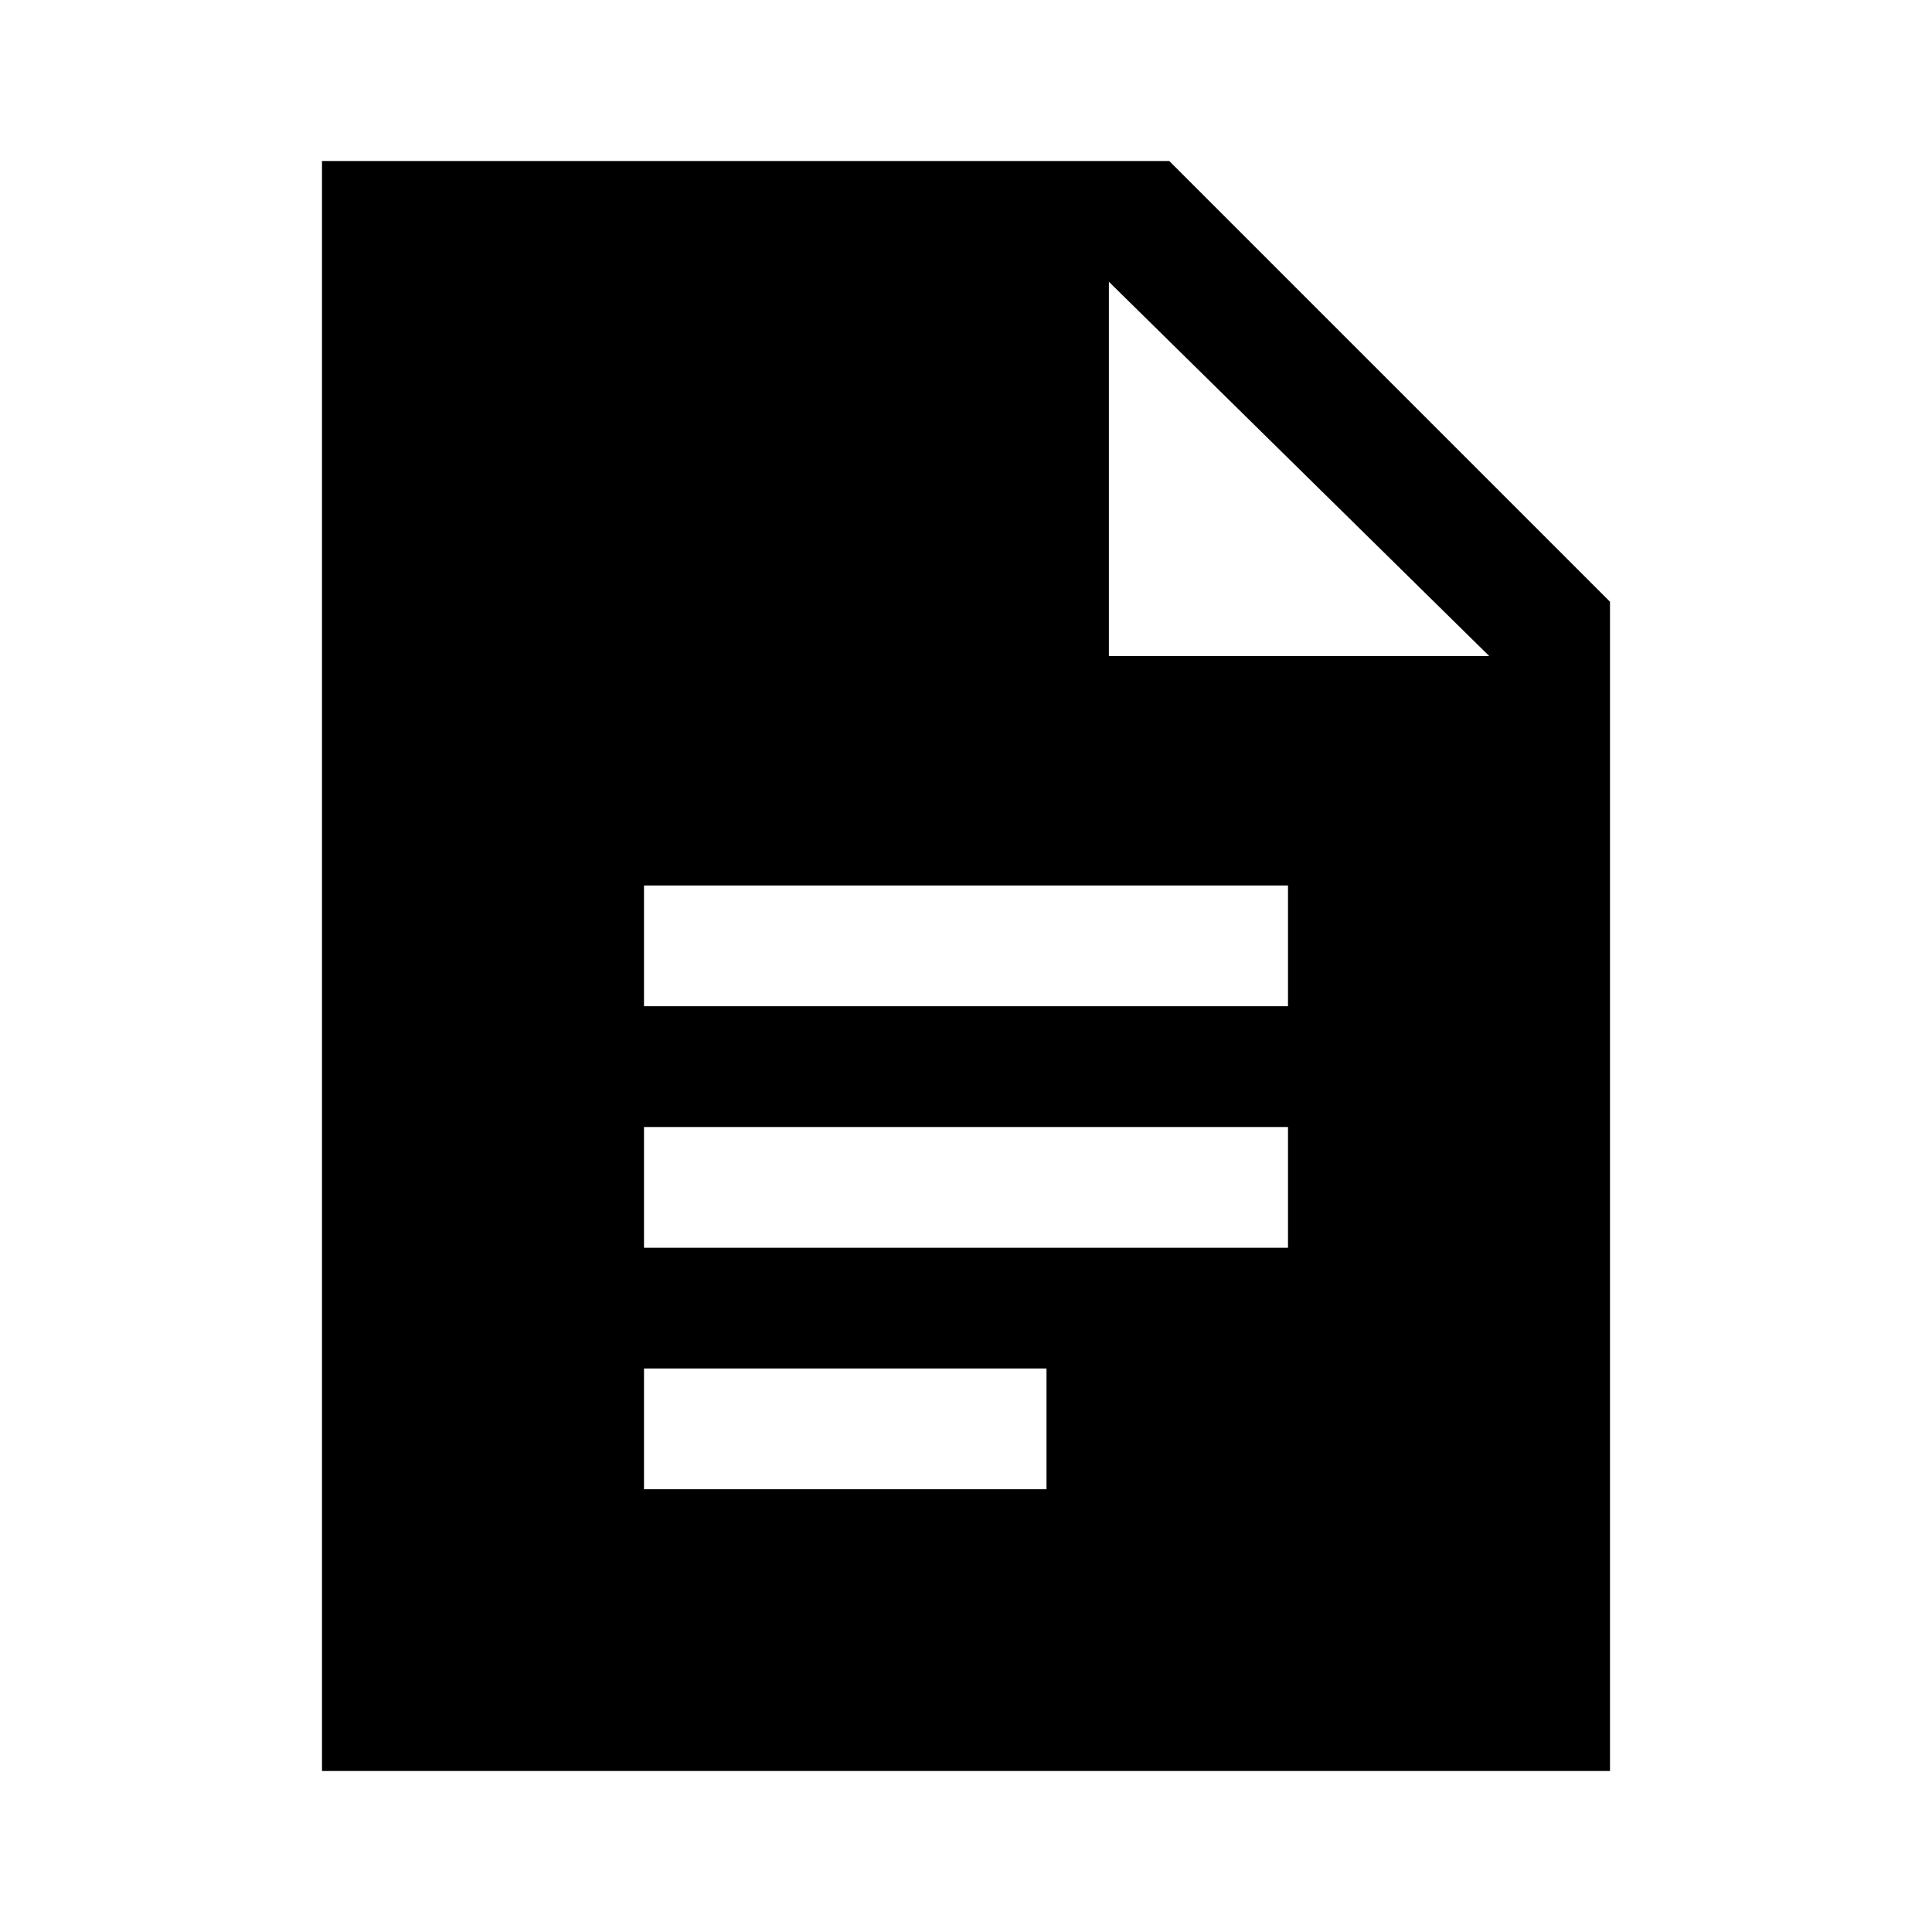
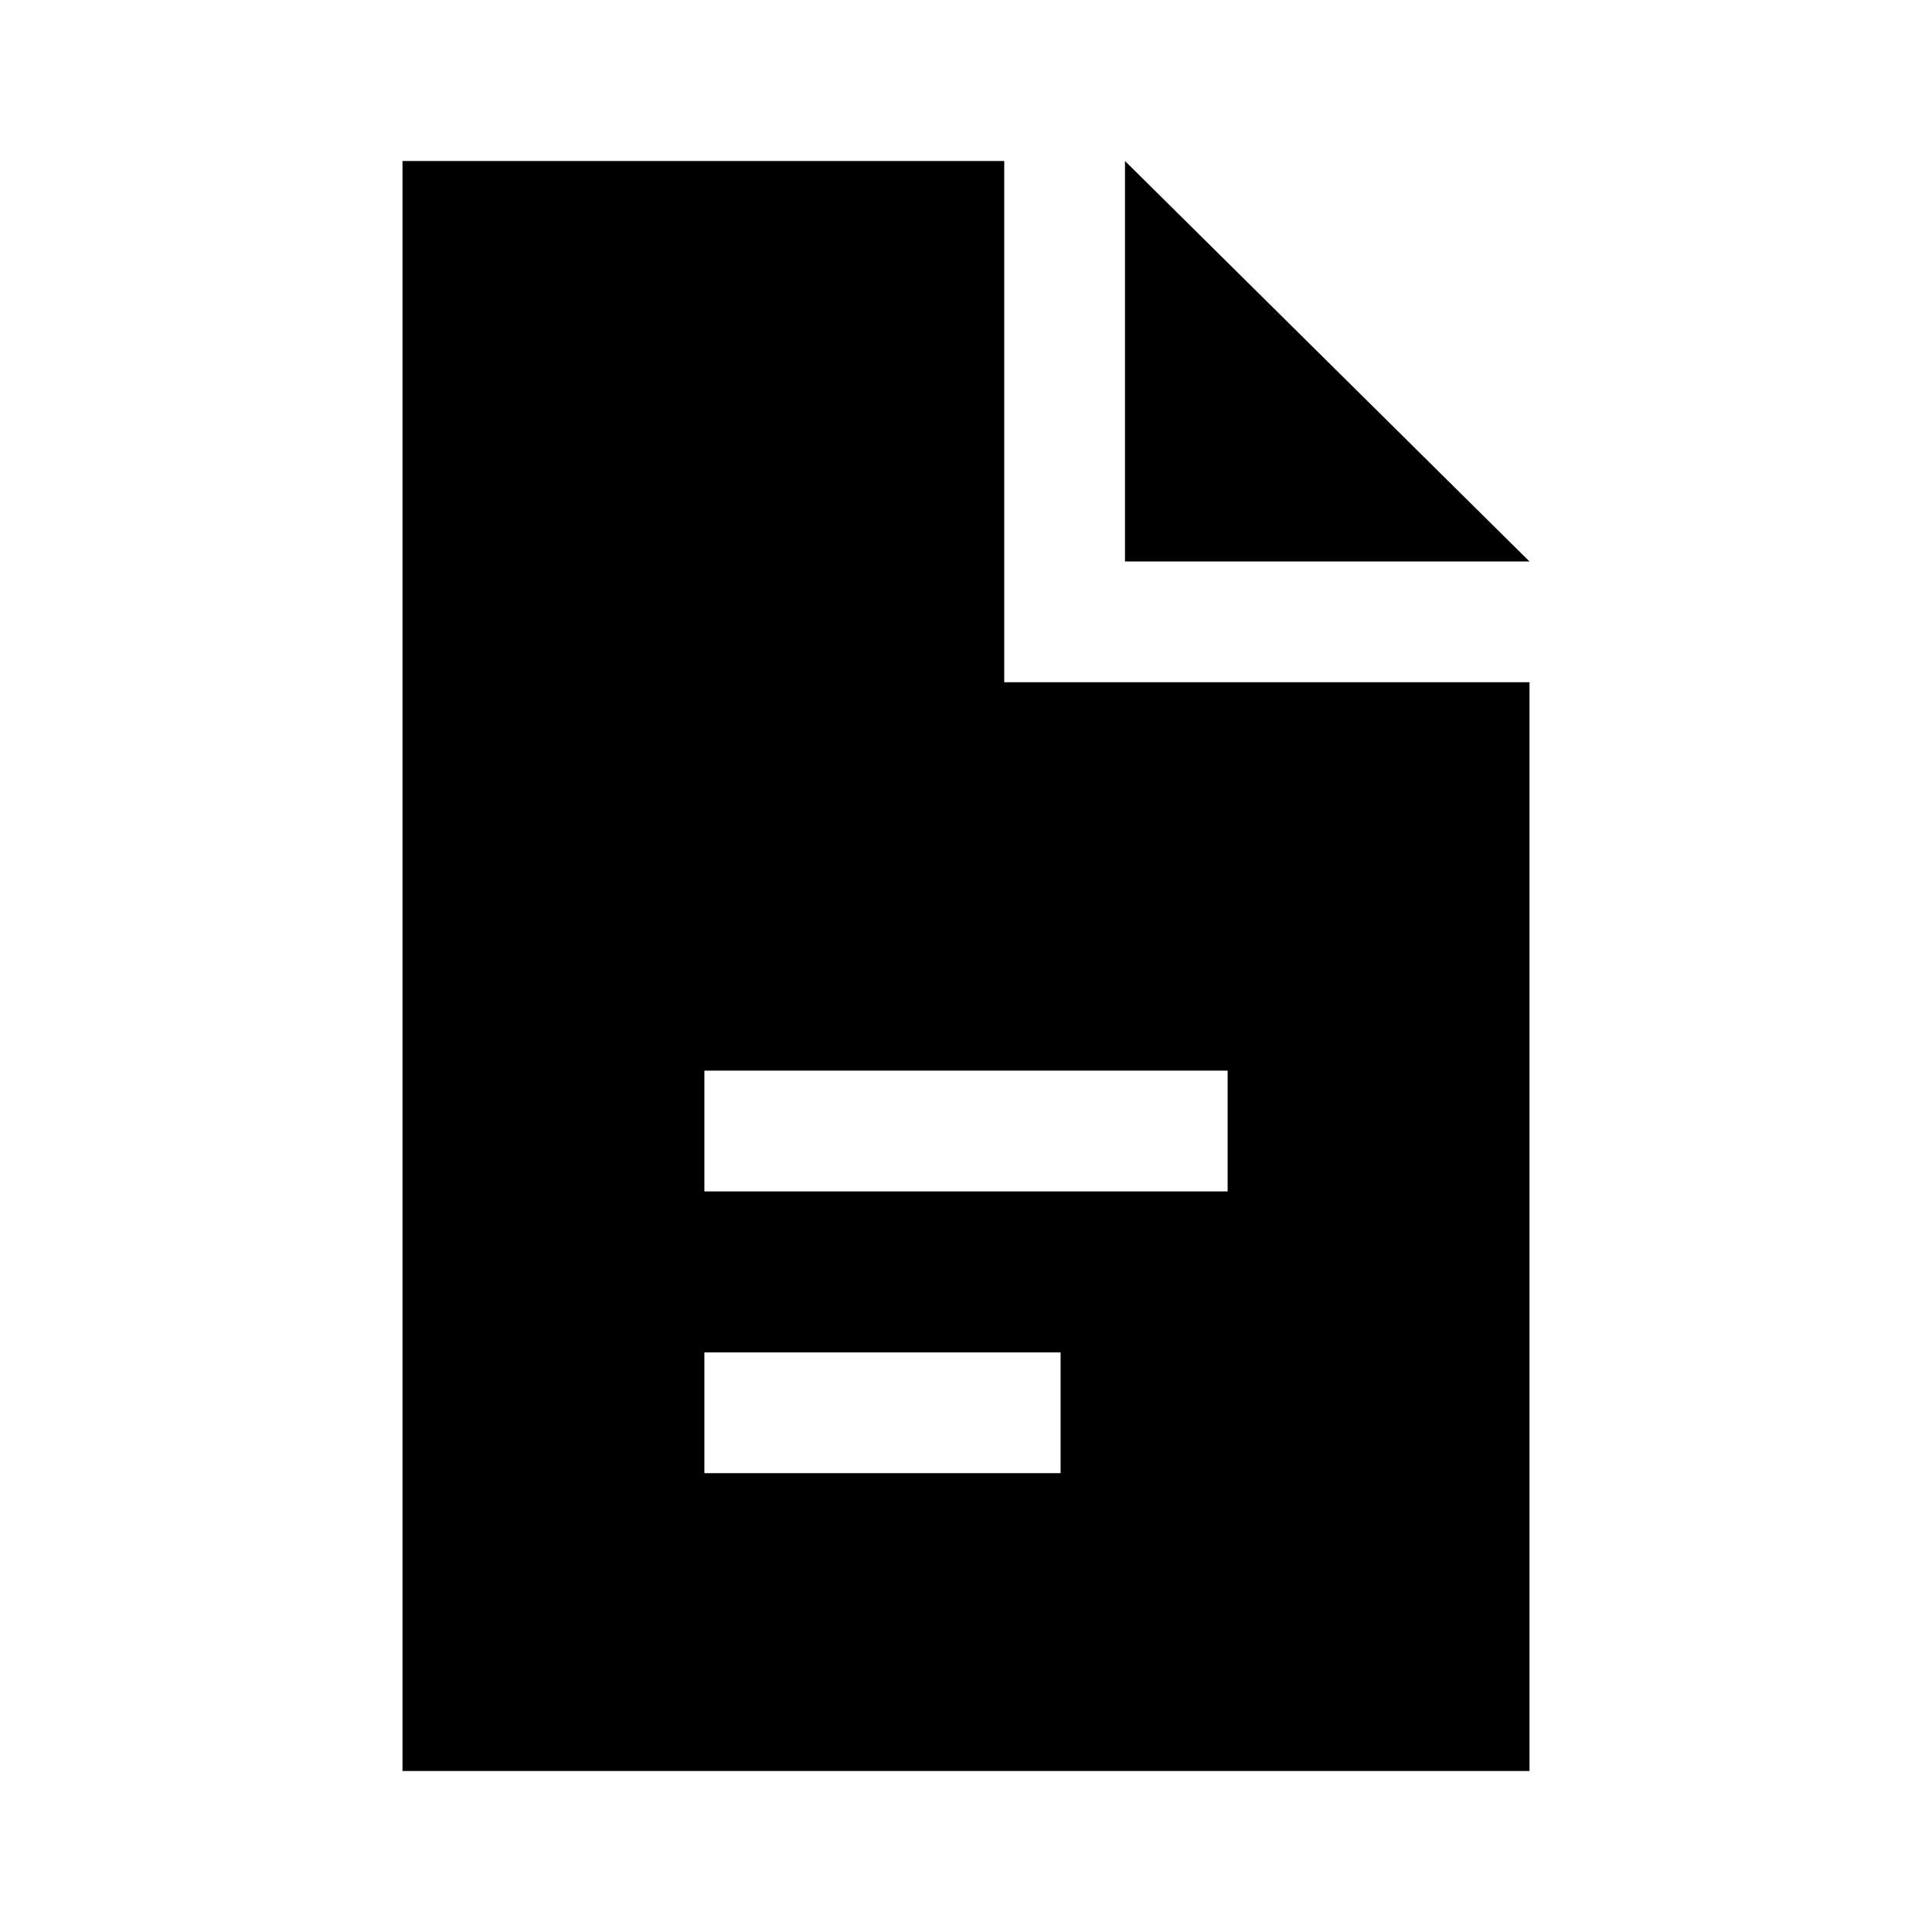
<svg xmlns="http://www.w3.org/2000/svg" width="48" height="48" viewBox="0 -960 960 960">
-   <path d="M320-460h320v-60H320v60Zm0 120h320v-60H320v60Zm0 120h200v-60H320v60ZM160-80v-800h421l219 219v581H160Zm391-554h189L551-820v186Z" />
+   <path d="M499-880v259h261v541H200v-800h299Zm60 0 201 199H559v-199ZM350-228h177v-60H350v60Zm0-140h260v-60H350v60Z" />
</svg>
